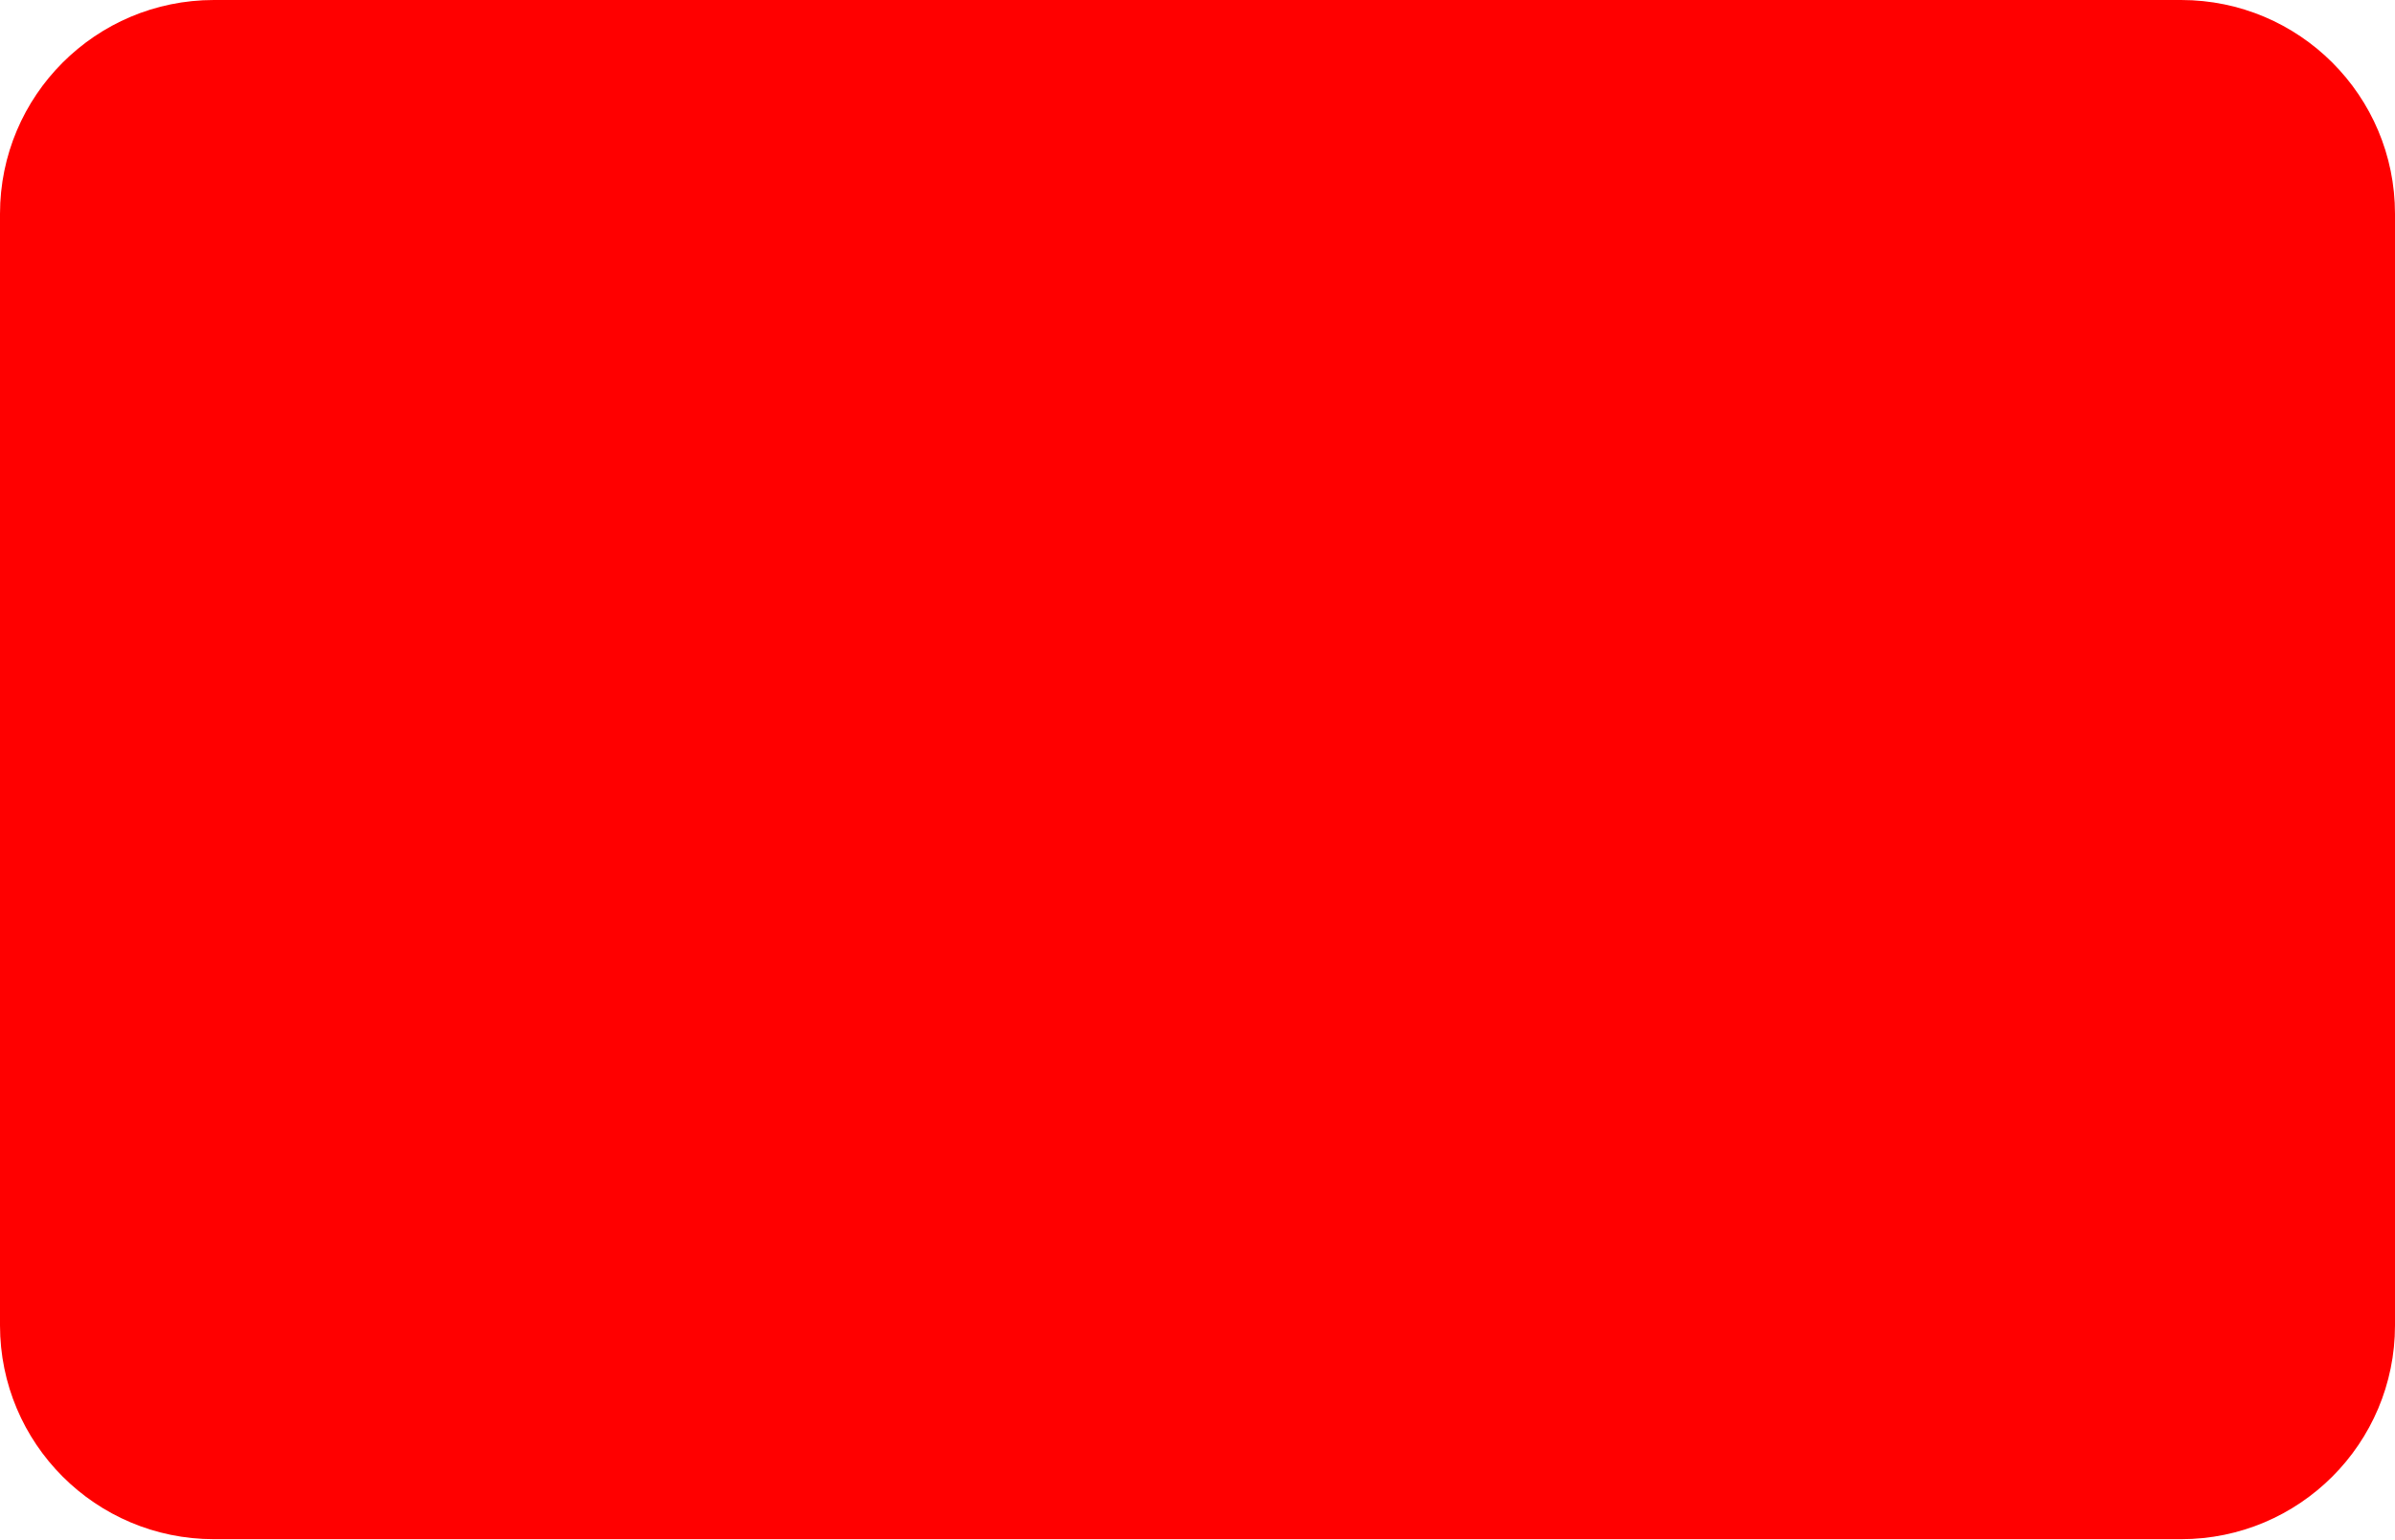
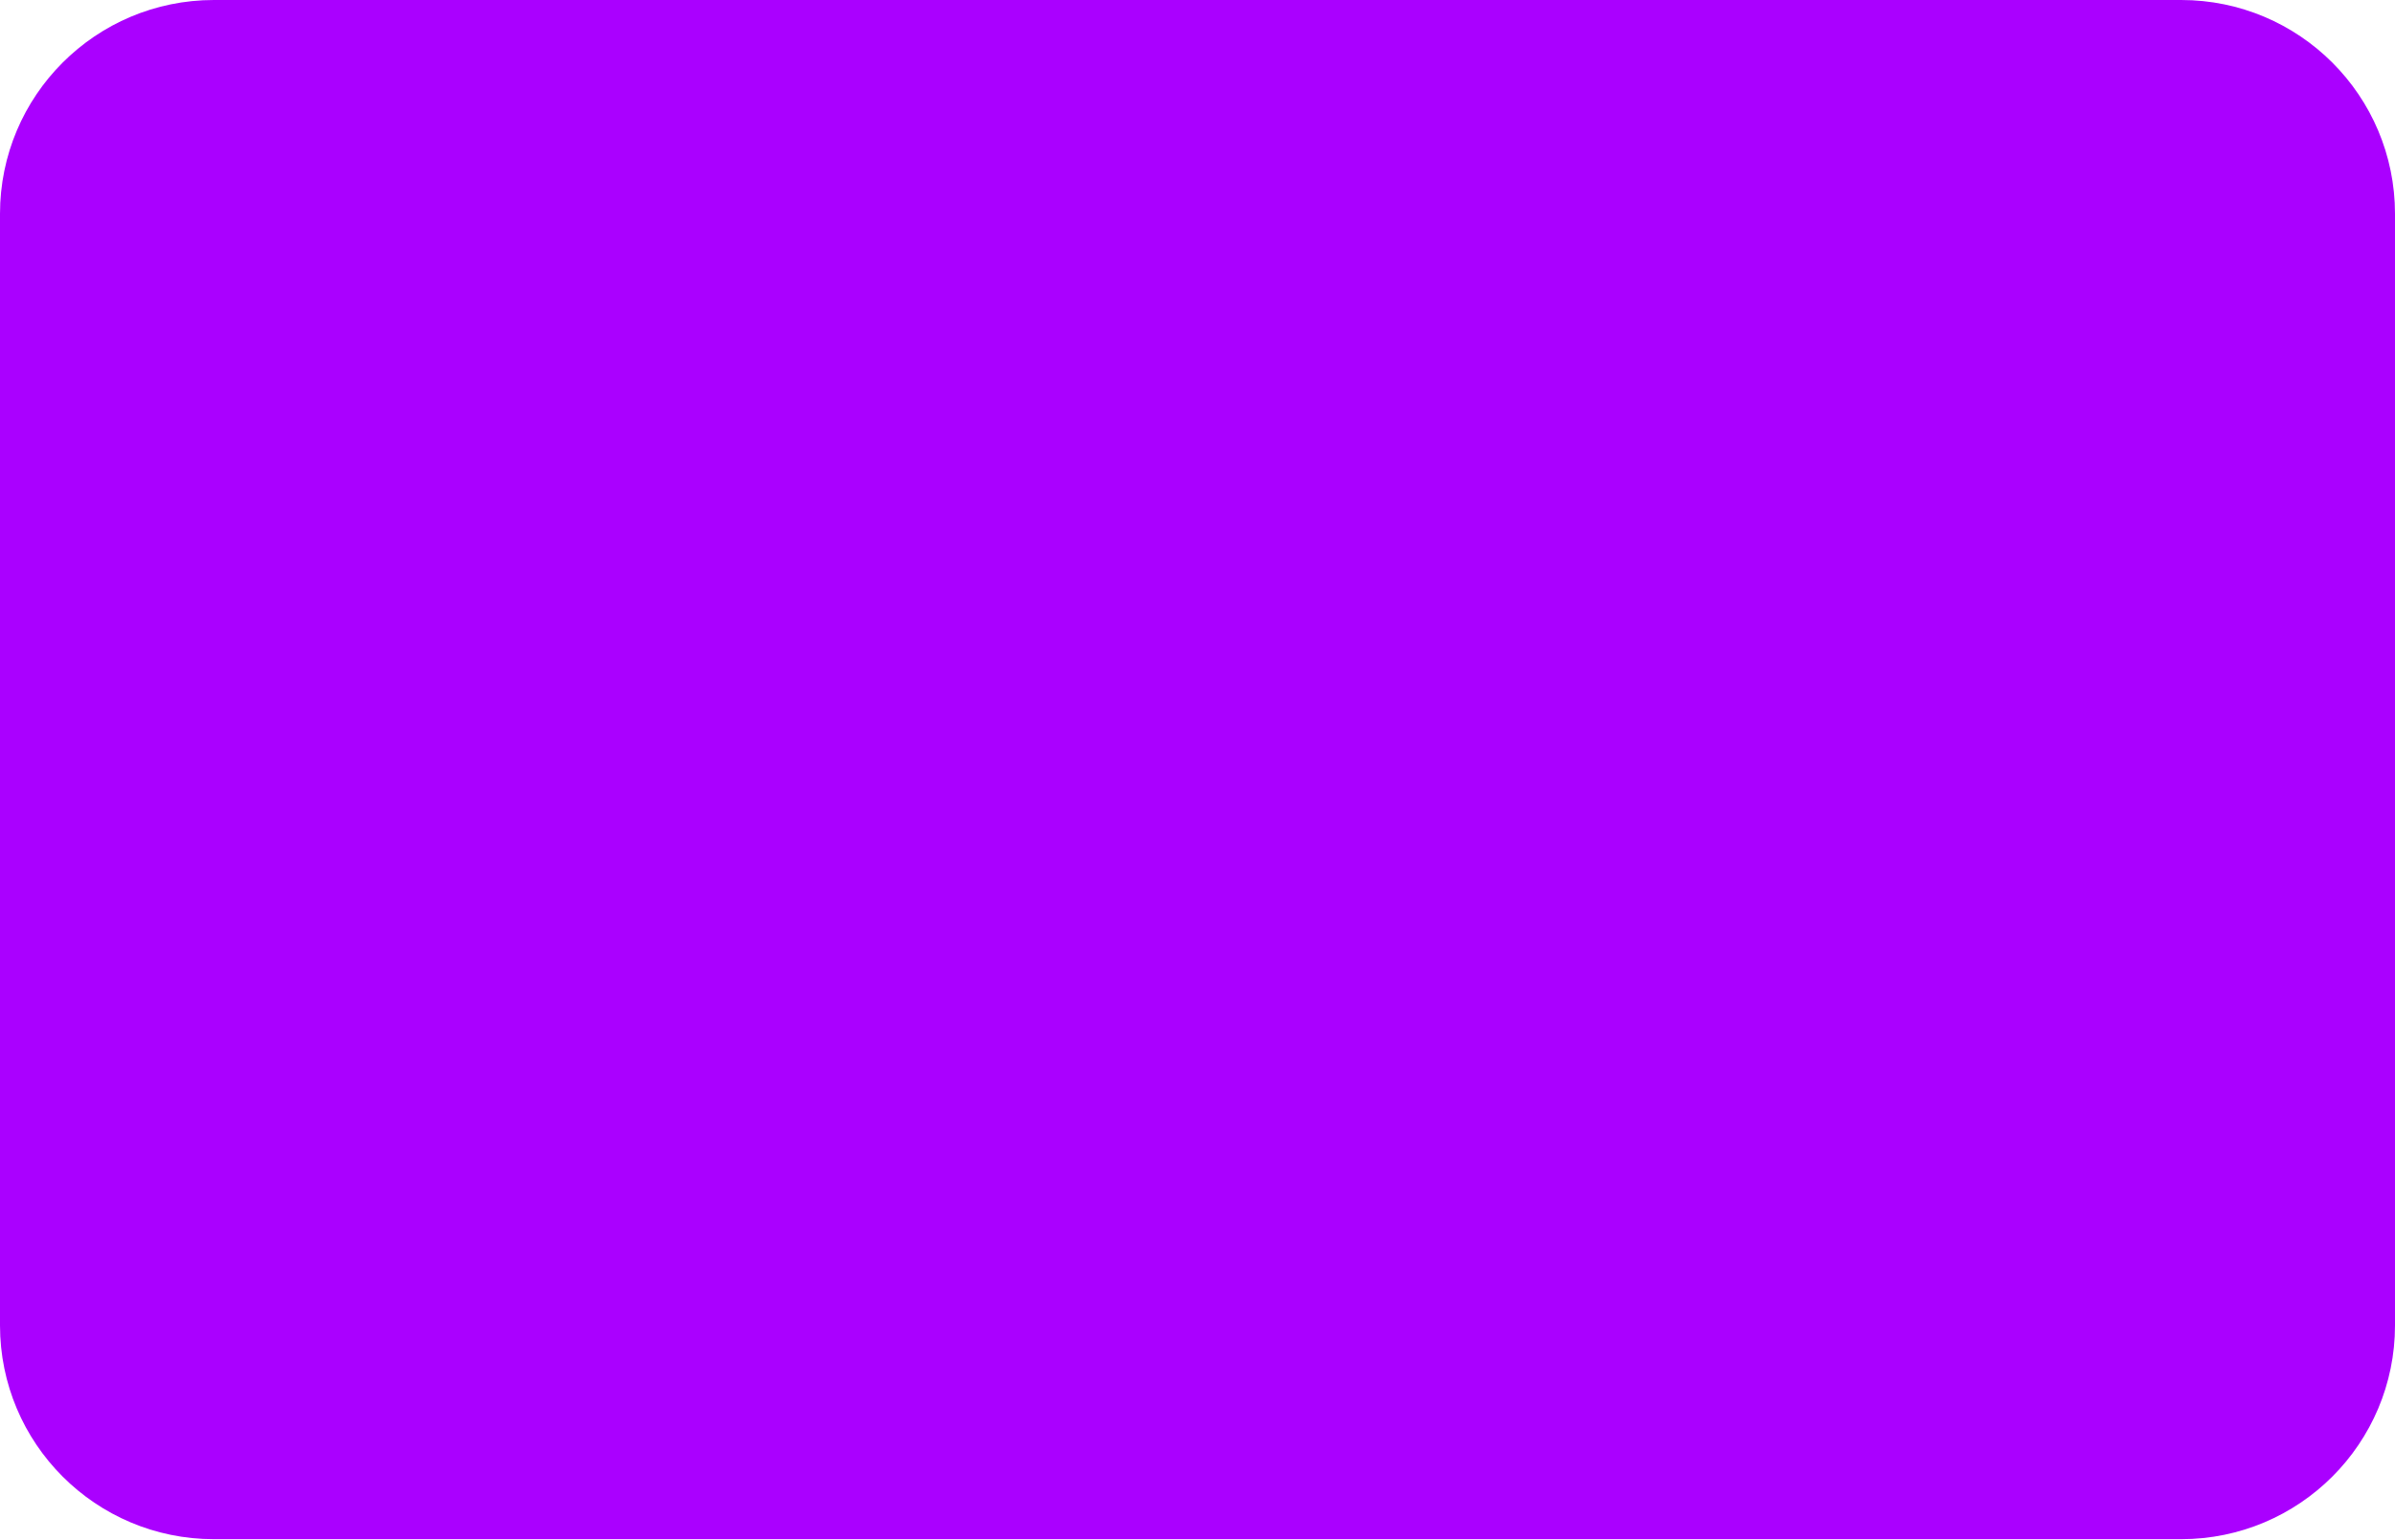
<svg xmlns="http://www.w3.org/2000/svg" width="100%" height="100%" viewBox="0 0 28 18">
-   <rect x="0.5" y="0.5" width="27.0" height="17.0" rx="2" ry="2" id="shield" style="fill:#ff0000;stroke:#ff0000;stroke-width:1;" />
+   <rect x="0.5" y="0.5" width="27.0" height="17.0" rx="2" ry="2" id="shield" style="fill:#aa00ff;stroke:#aa00ff;stroke-width:1;" />
</svg>
